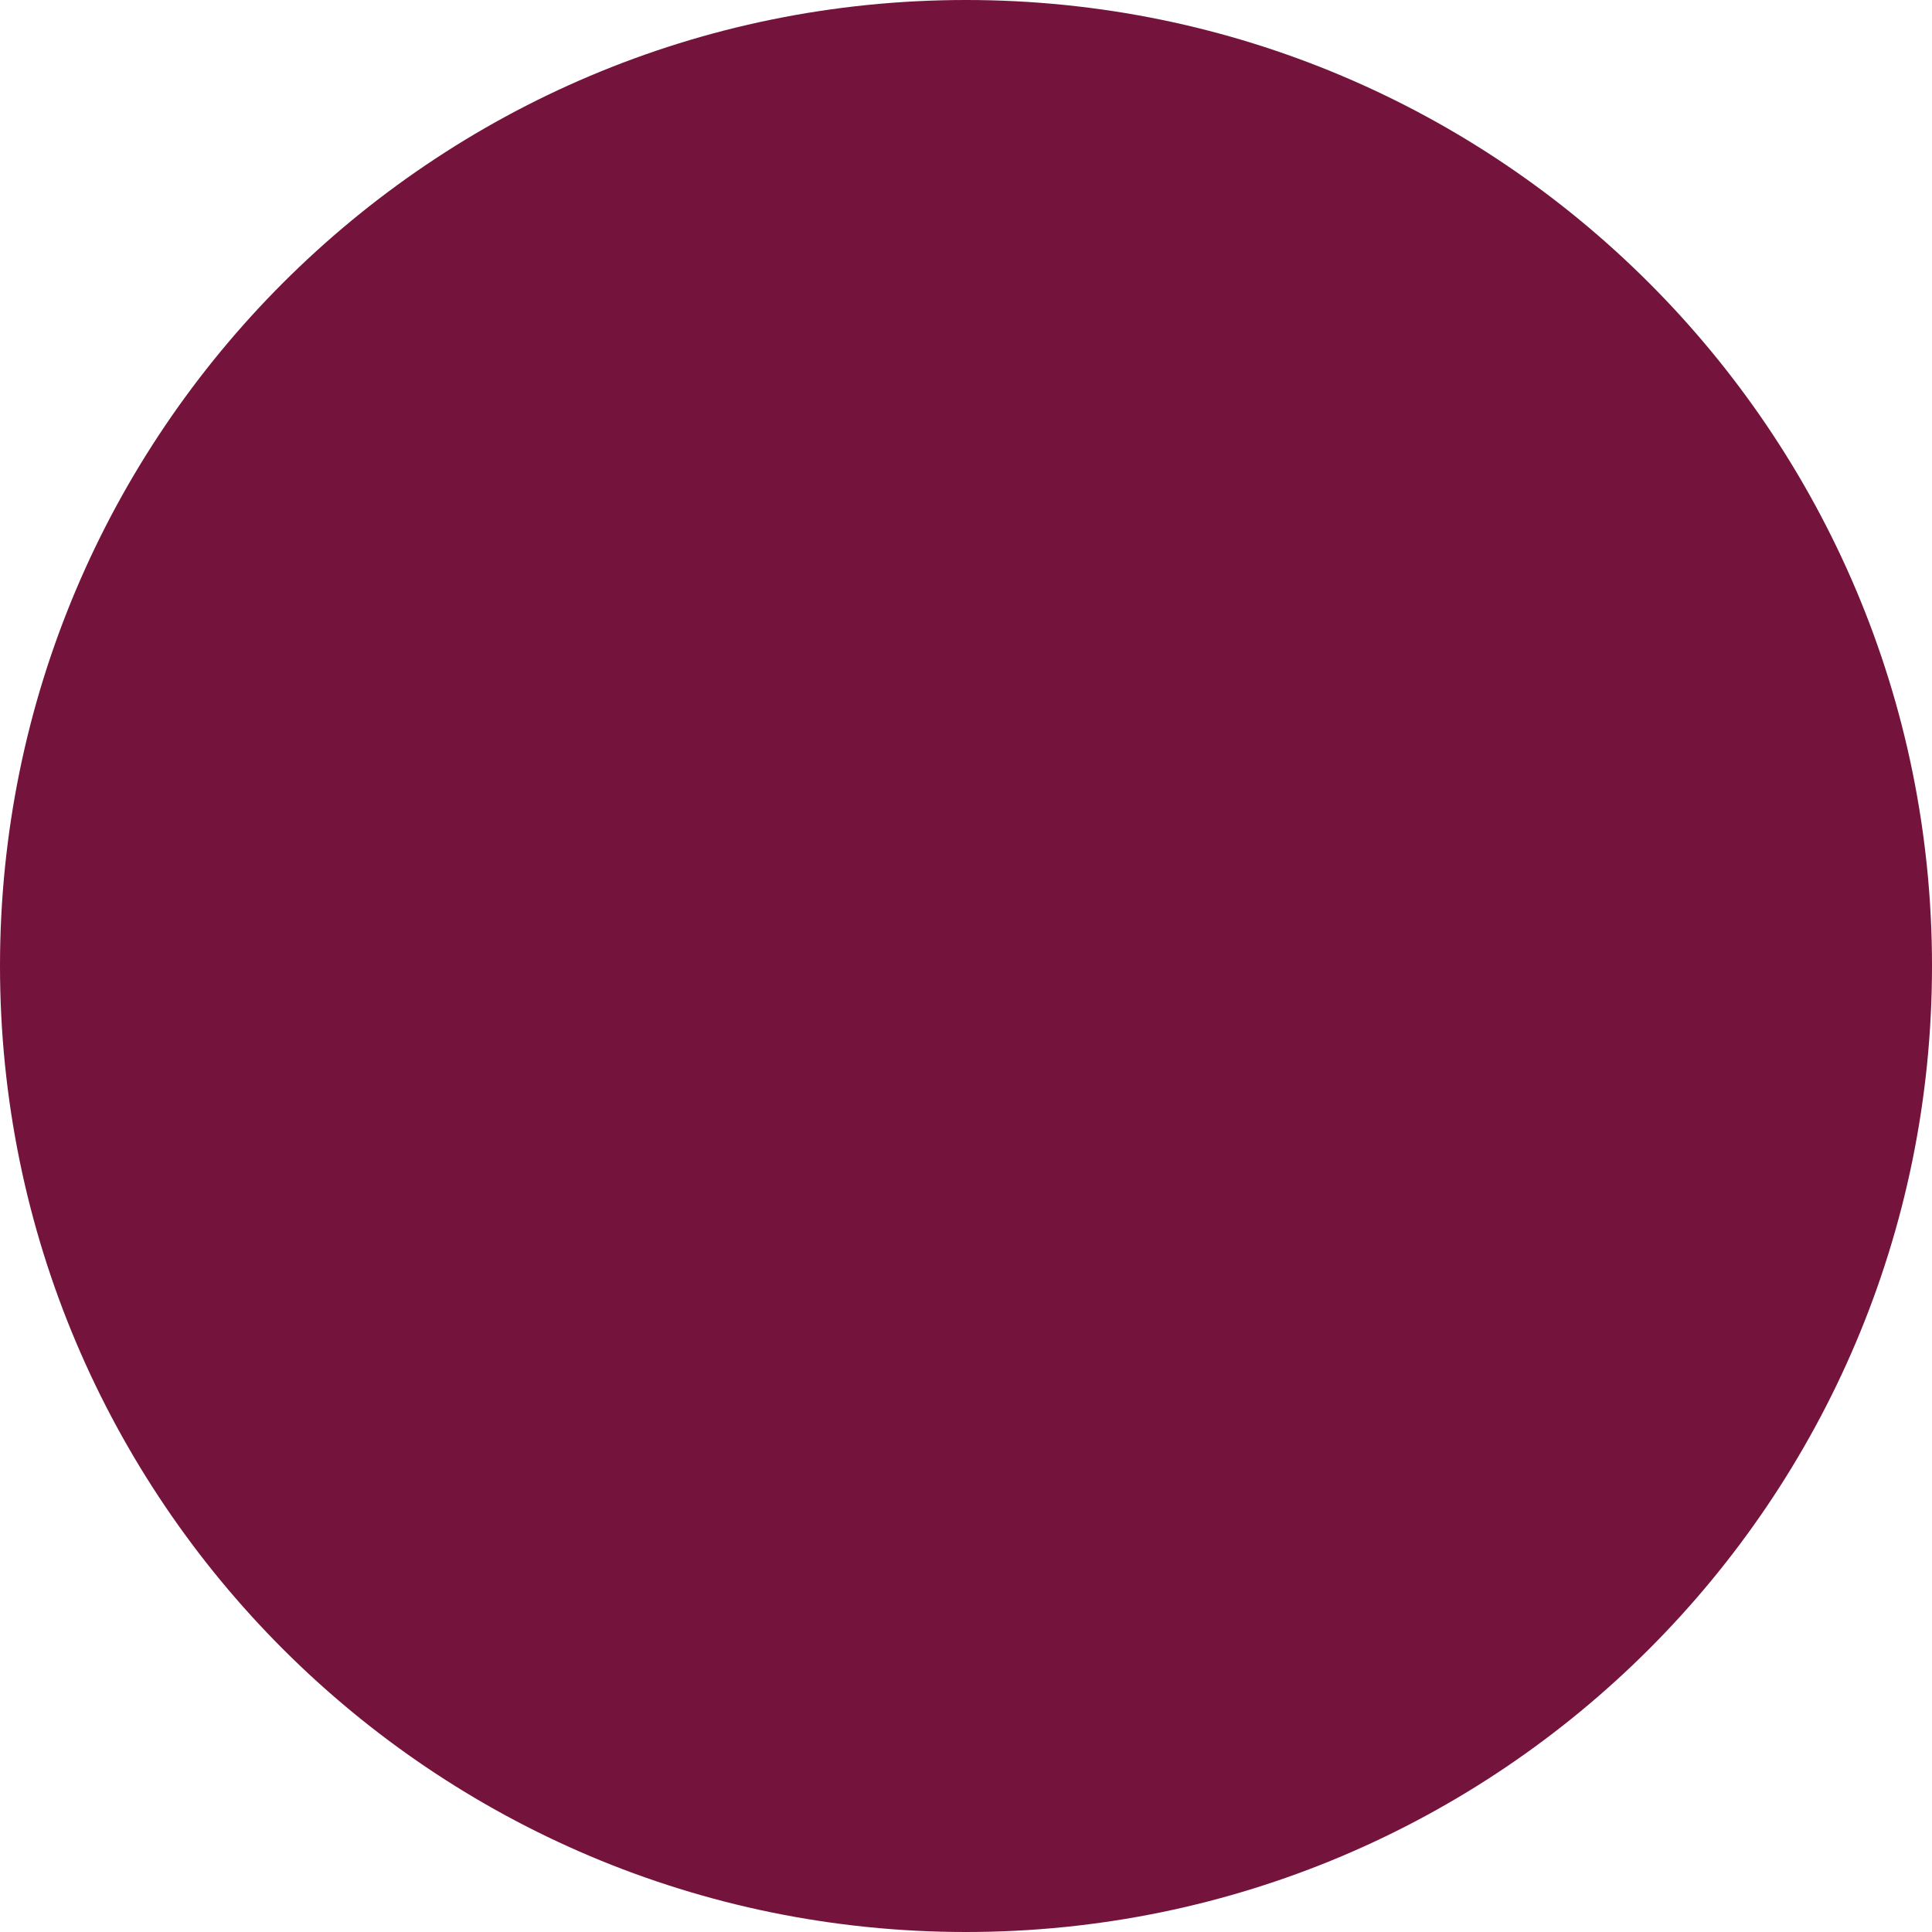
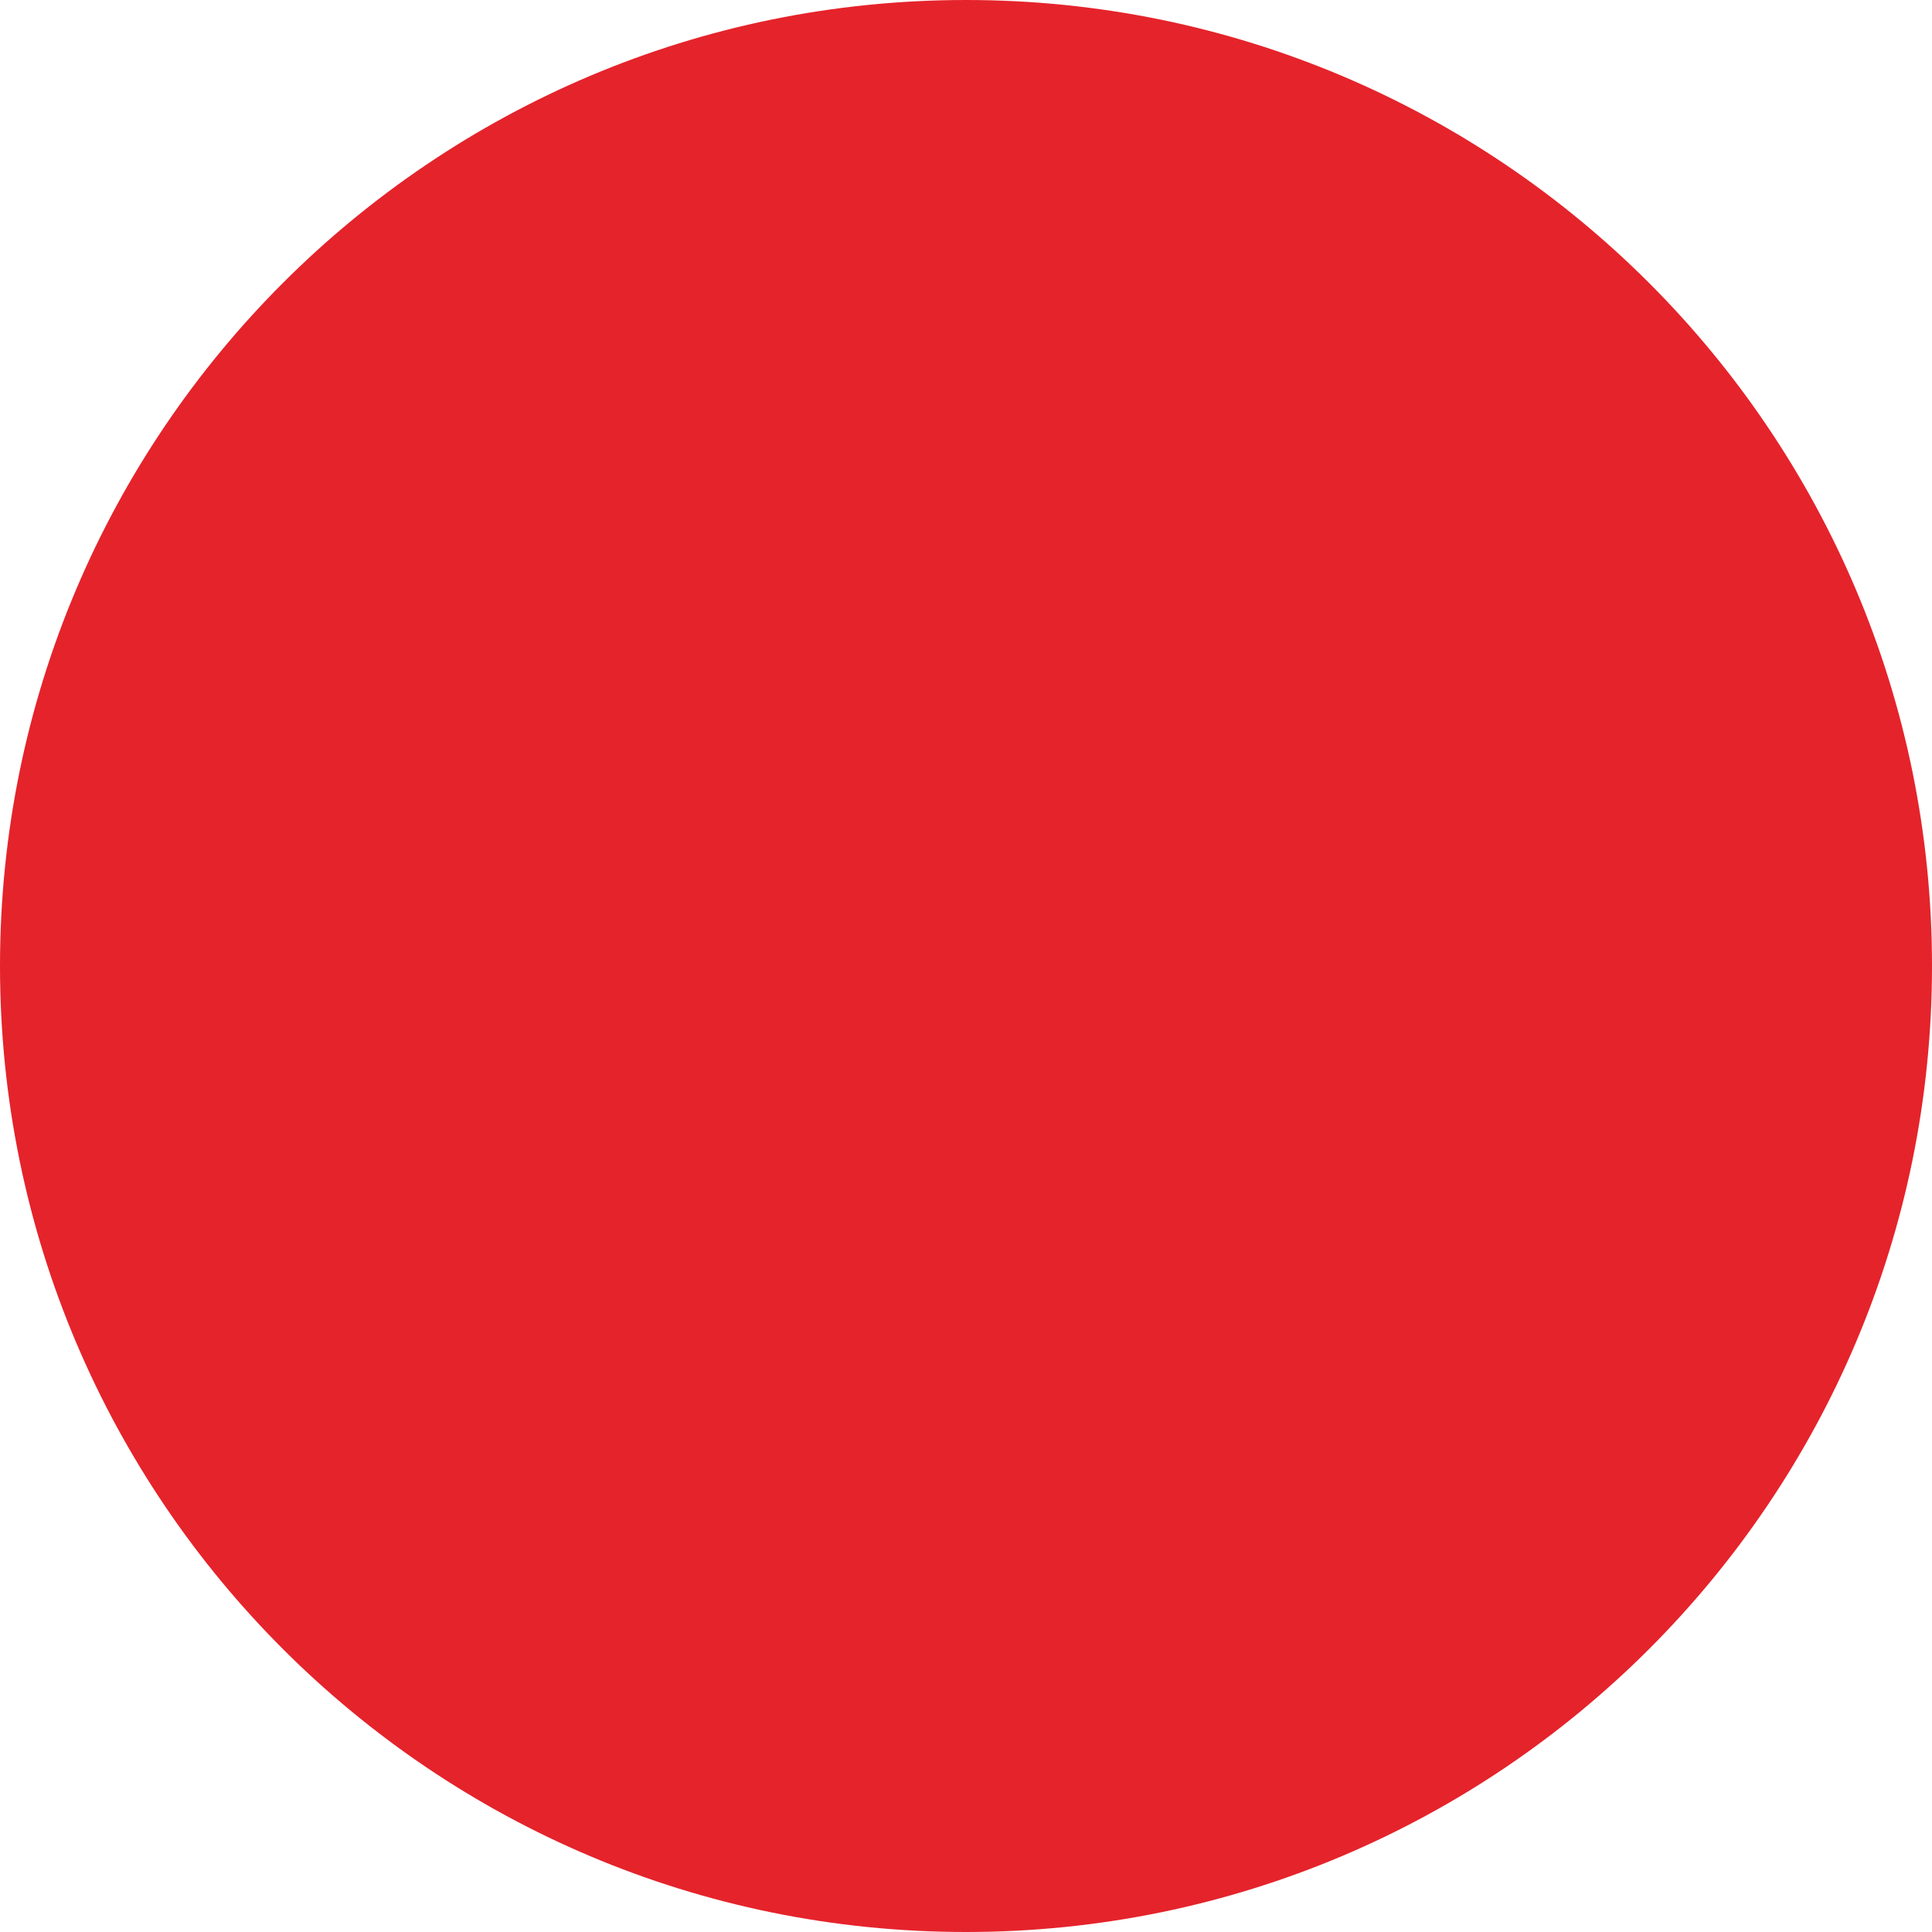
<svg xmlns="http://www.w3.org/2000/svg" preserveAspectRatio="xMidYMid" width="5" height="5" viewBox="0 0 5 5">
  <defs>
    <style>
      .cls-1 {
-         fill: #74133c;
+         fill: #e5232b;
      }
    </style>
  </defs>
  <circle cx="2.5" cy="2.5" r="2.5" class="cls-1" />
</svg>
